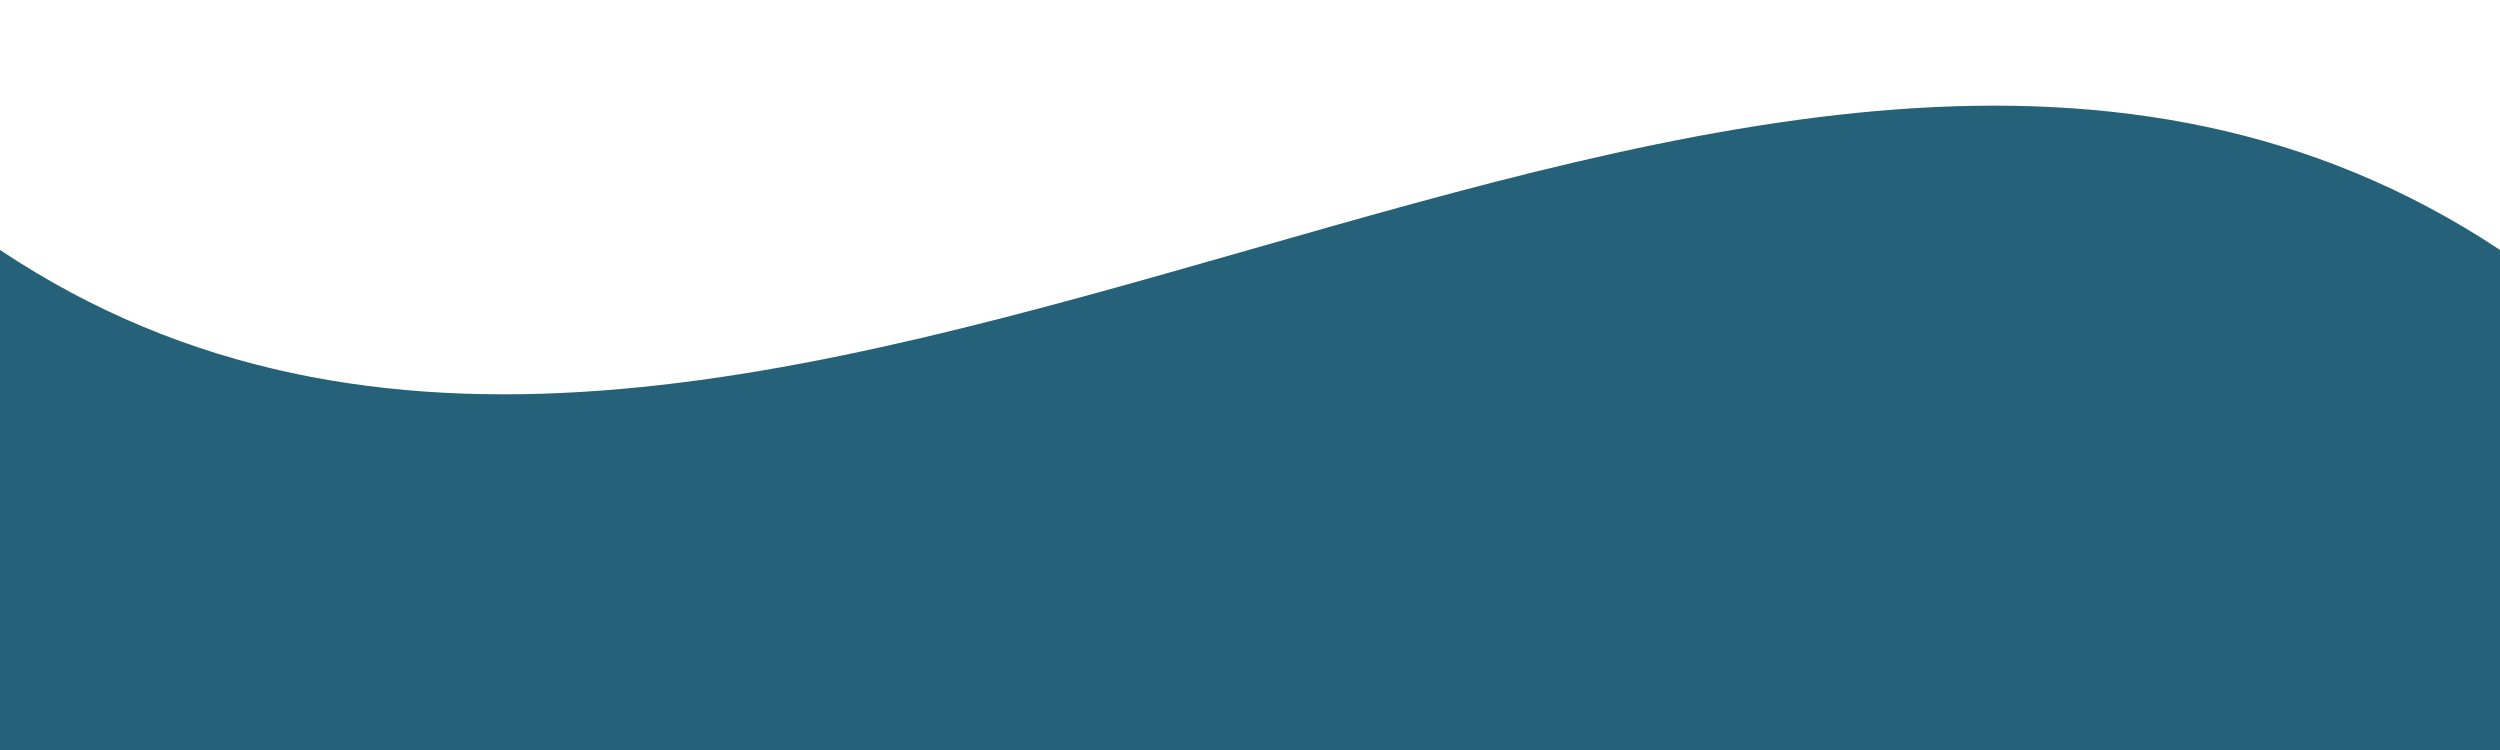
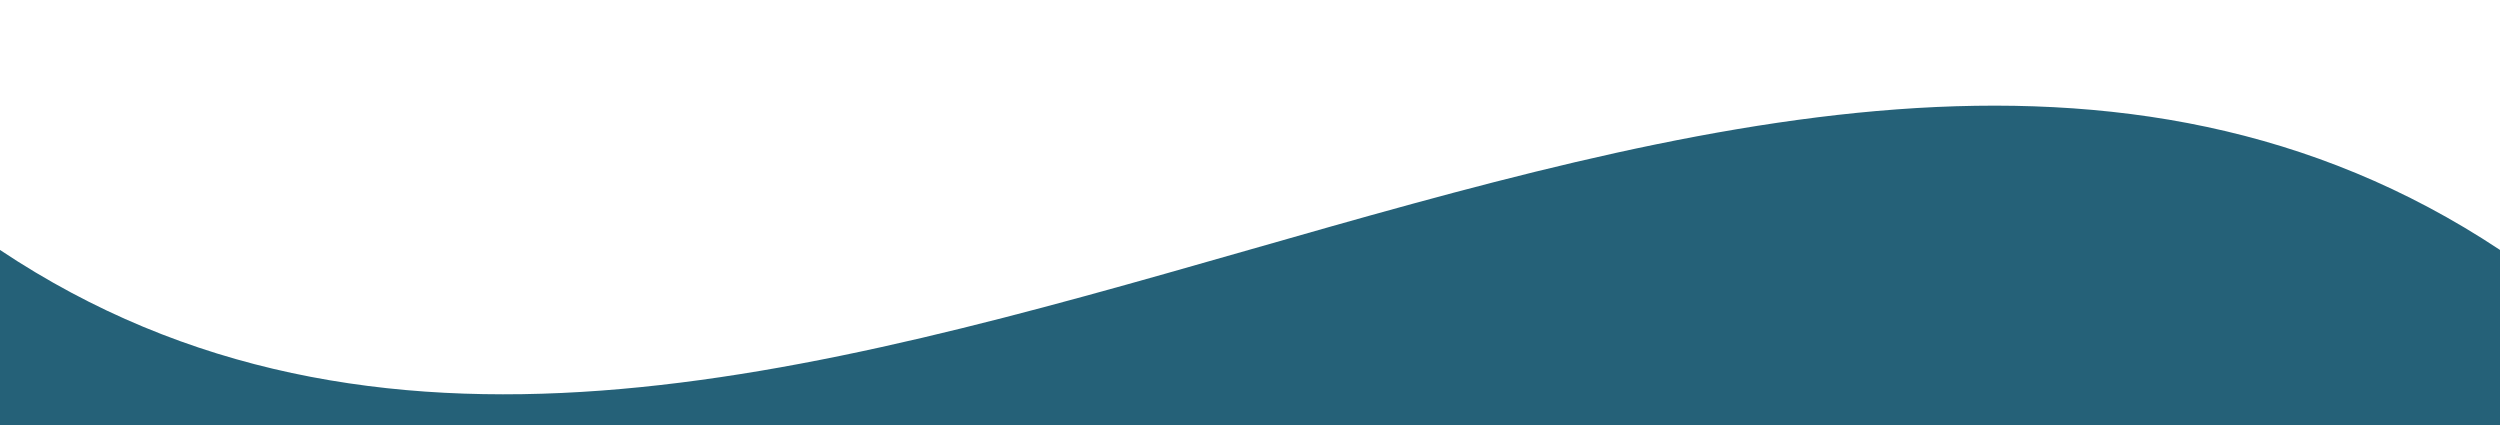
- <svg xmlns="http://www.w3.org/2000/svg" viewBox="0 0 500 150" preserveAspectRatio="none" style="height: 100%; width: 100%;" version="1.1" id="svg4">
+ <svg xmlns="http://www.w3.org/2000/svg" viewBox="0 0 500 85" preserveAspectRatio="none" style="height: 100%; width: 100%;" version="1.1" id="svg4">
  <defs id="defs8" />
  <path d="M0.00,49.99 C150.00,150.00 349.21,-49.99 500.00,49.99 L500.00,150.00 L0.00,150.00 Z" style="stroke: none; fill: rgb(37, 97, 120);" id="path2" />
</svg>
